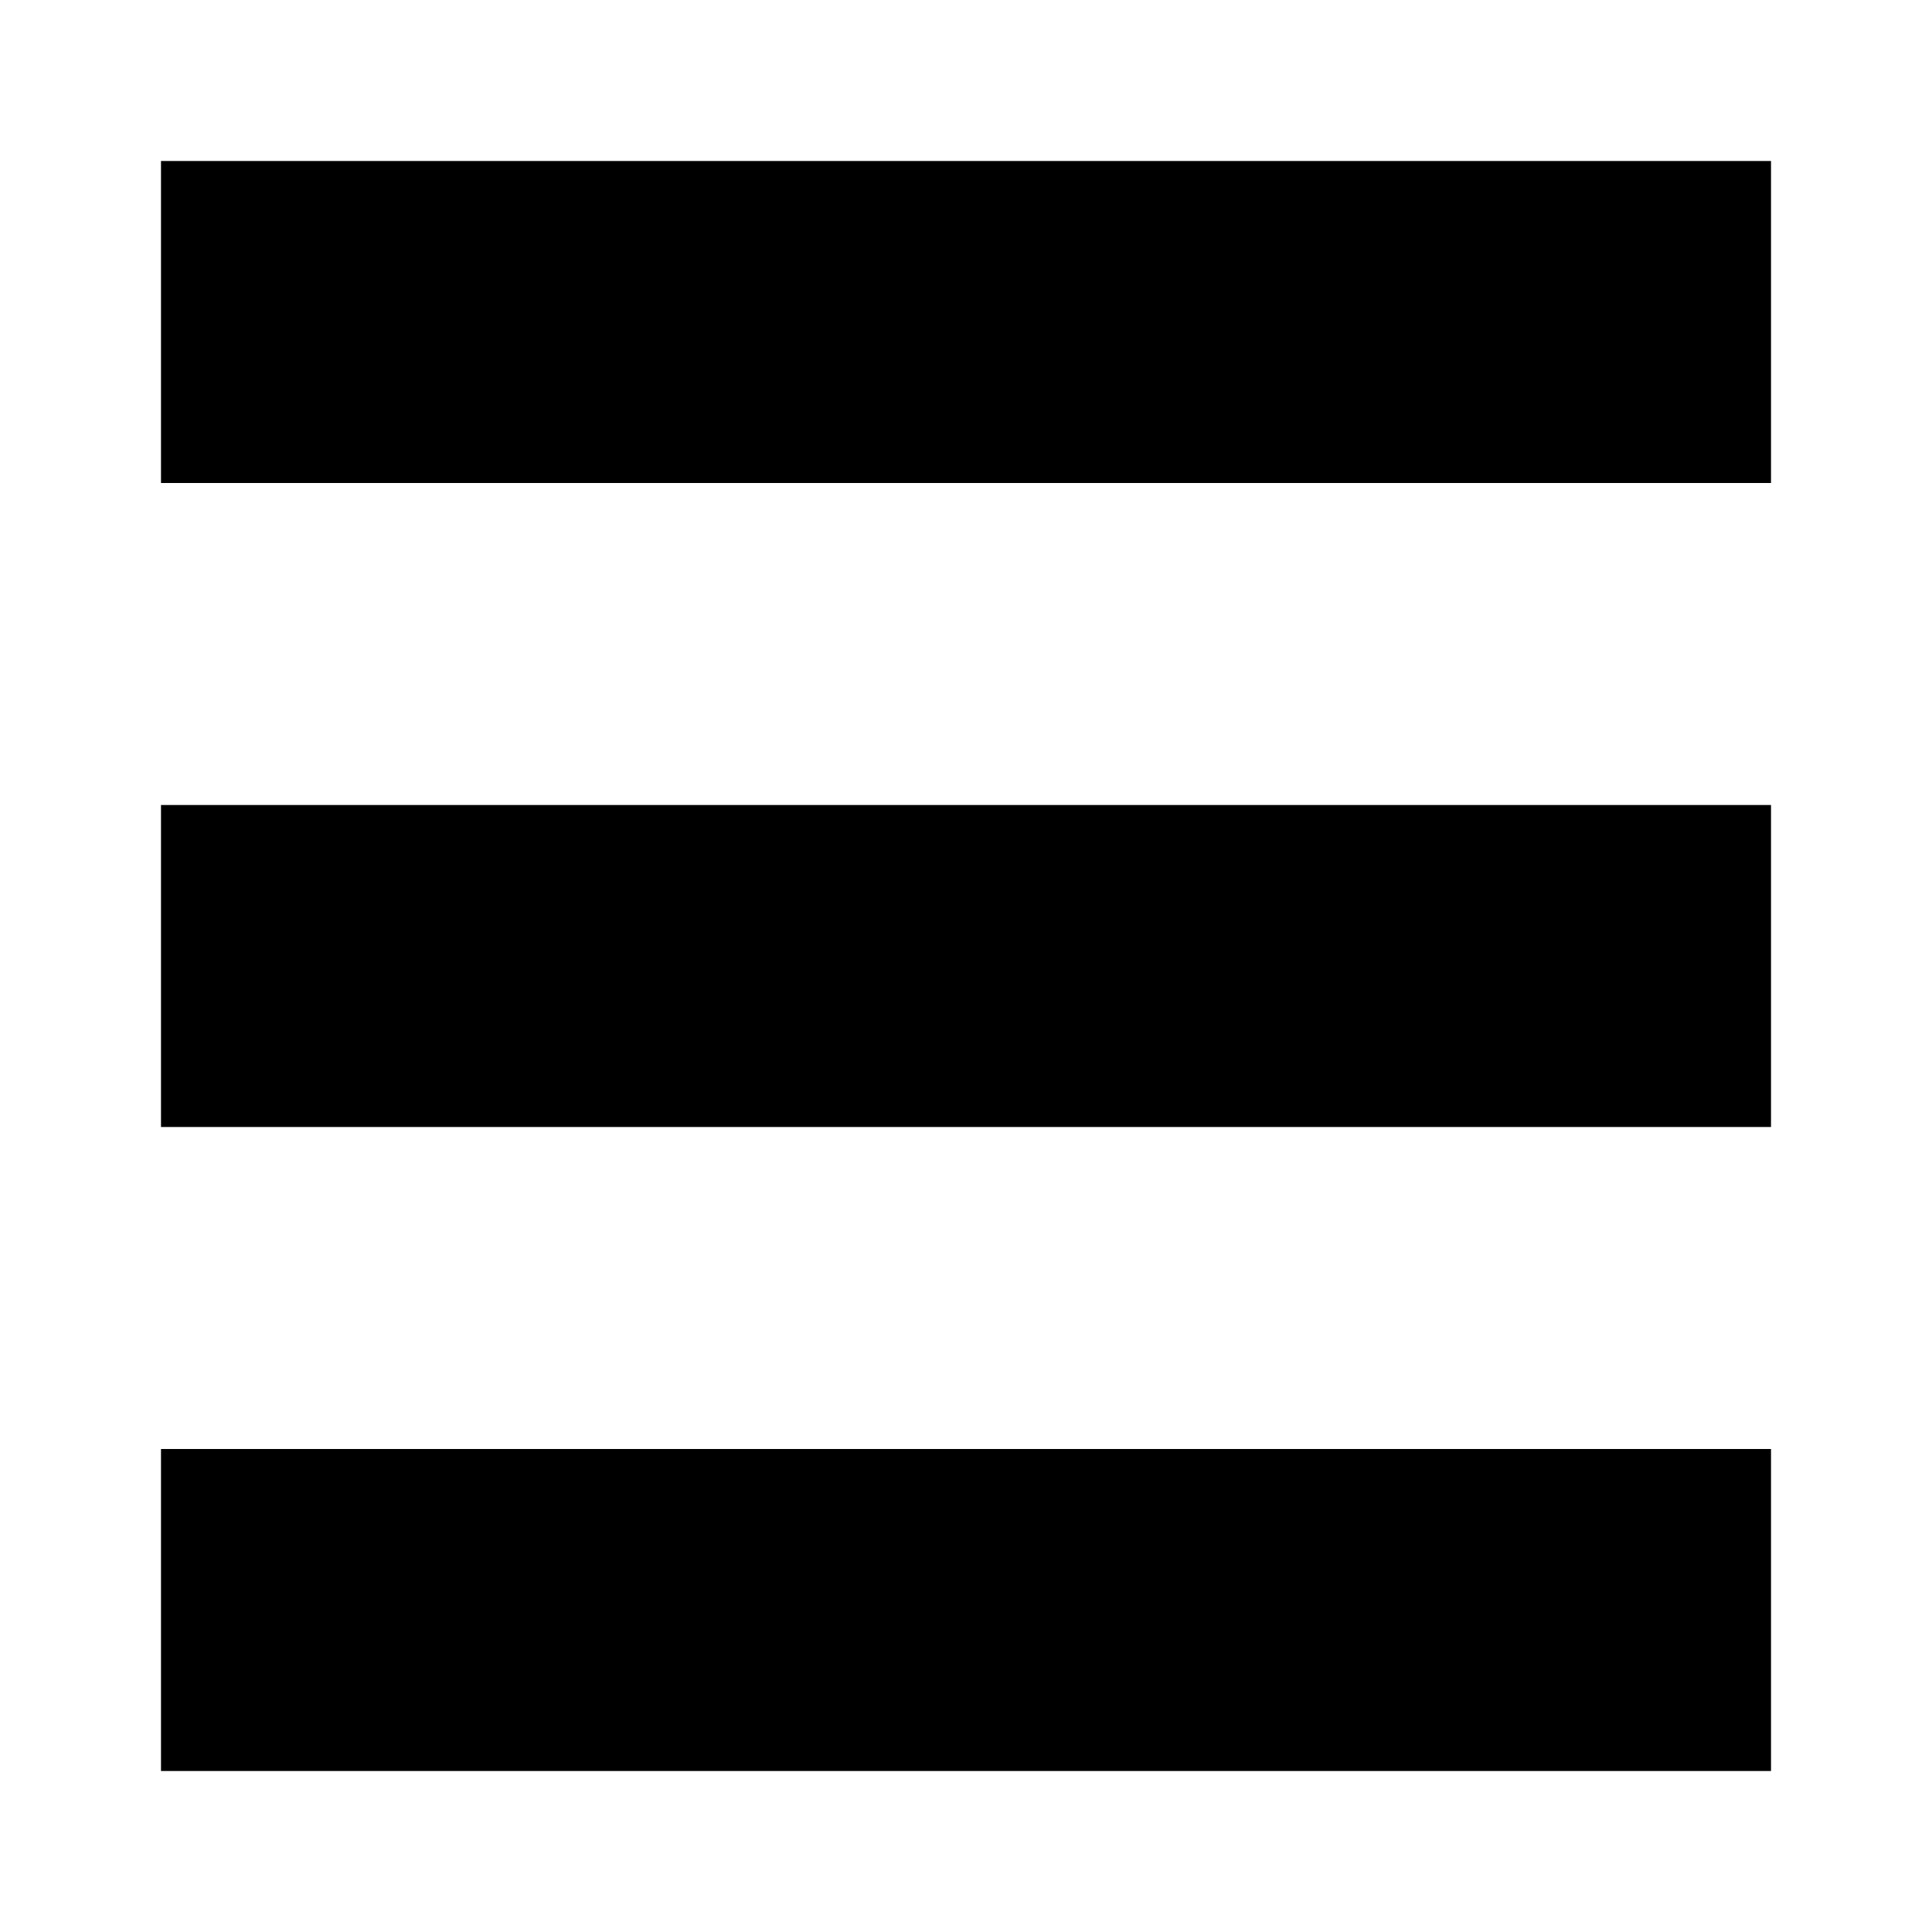
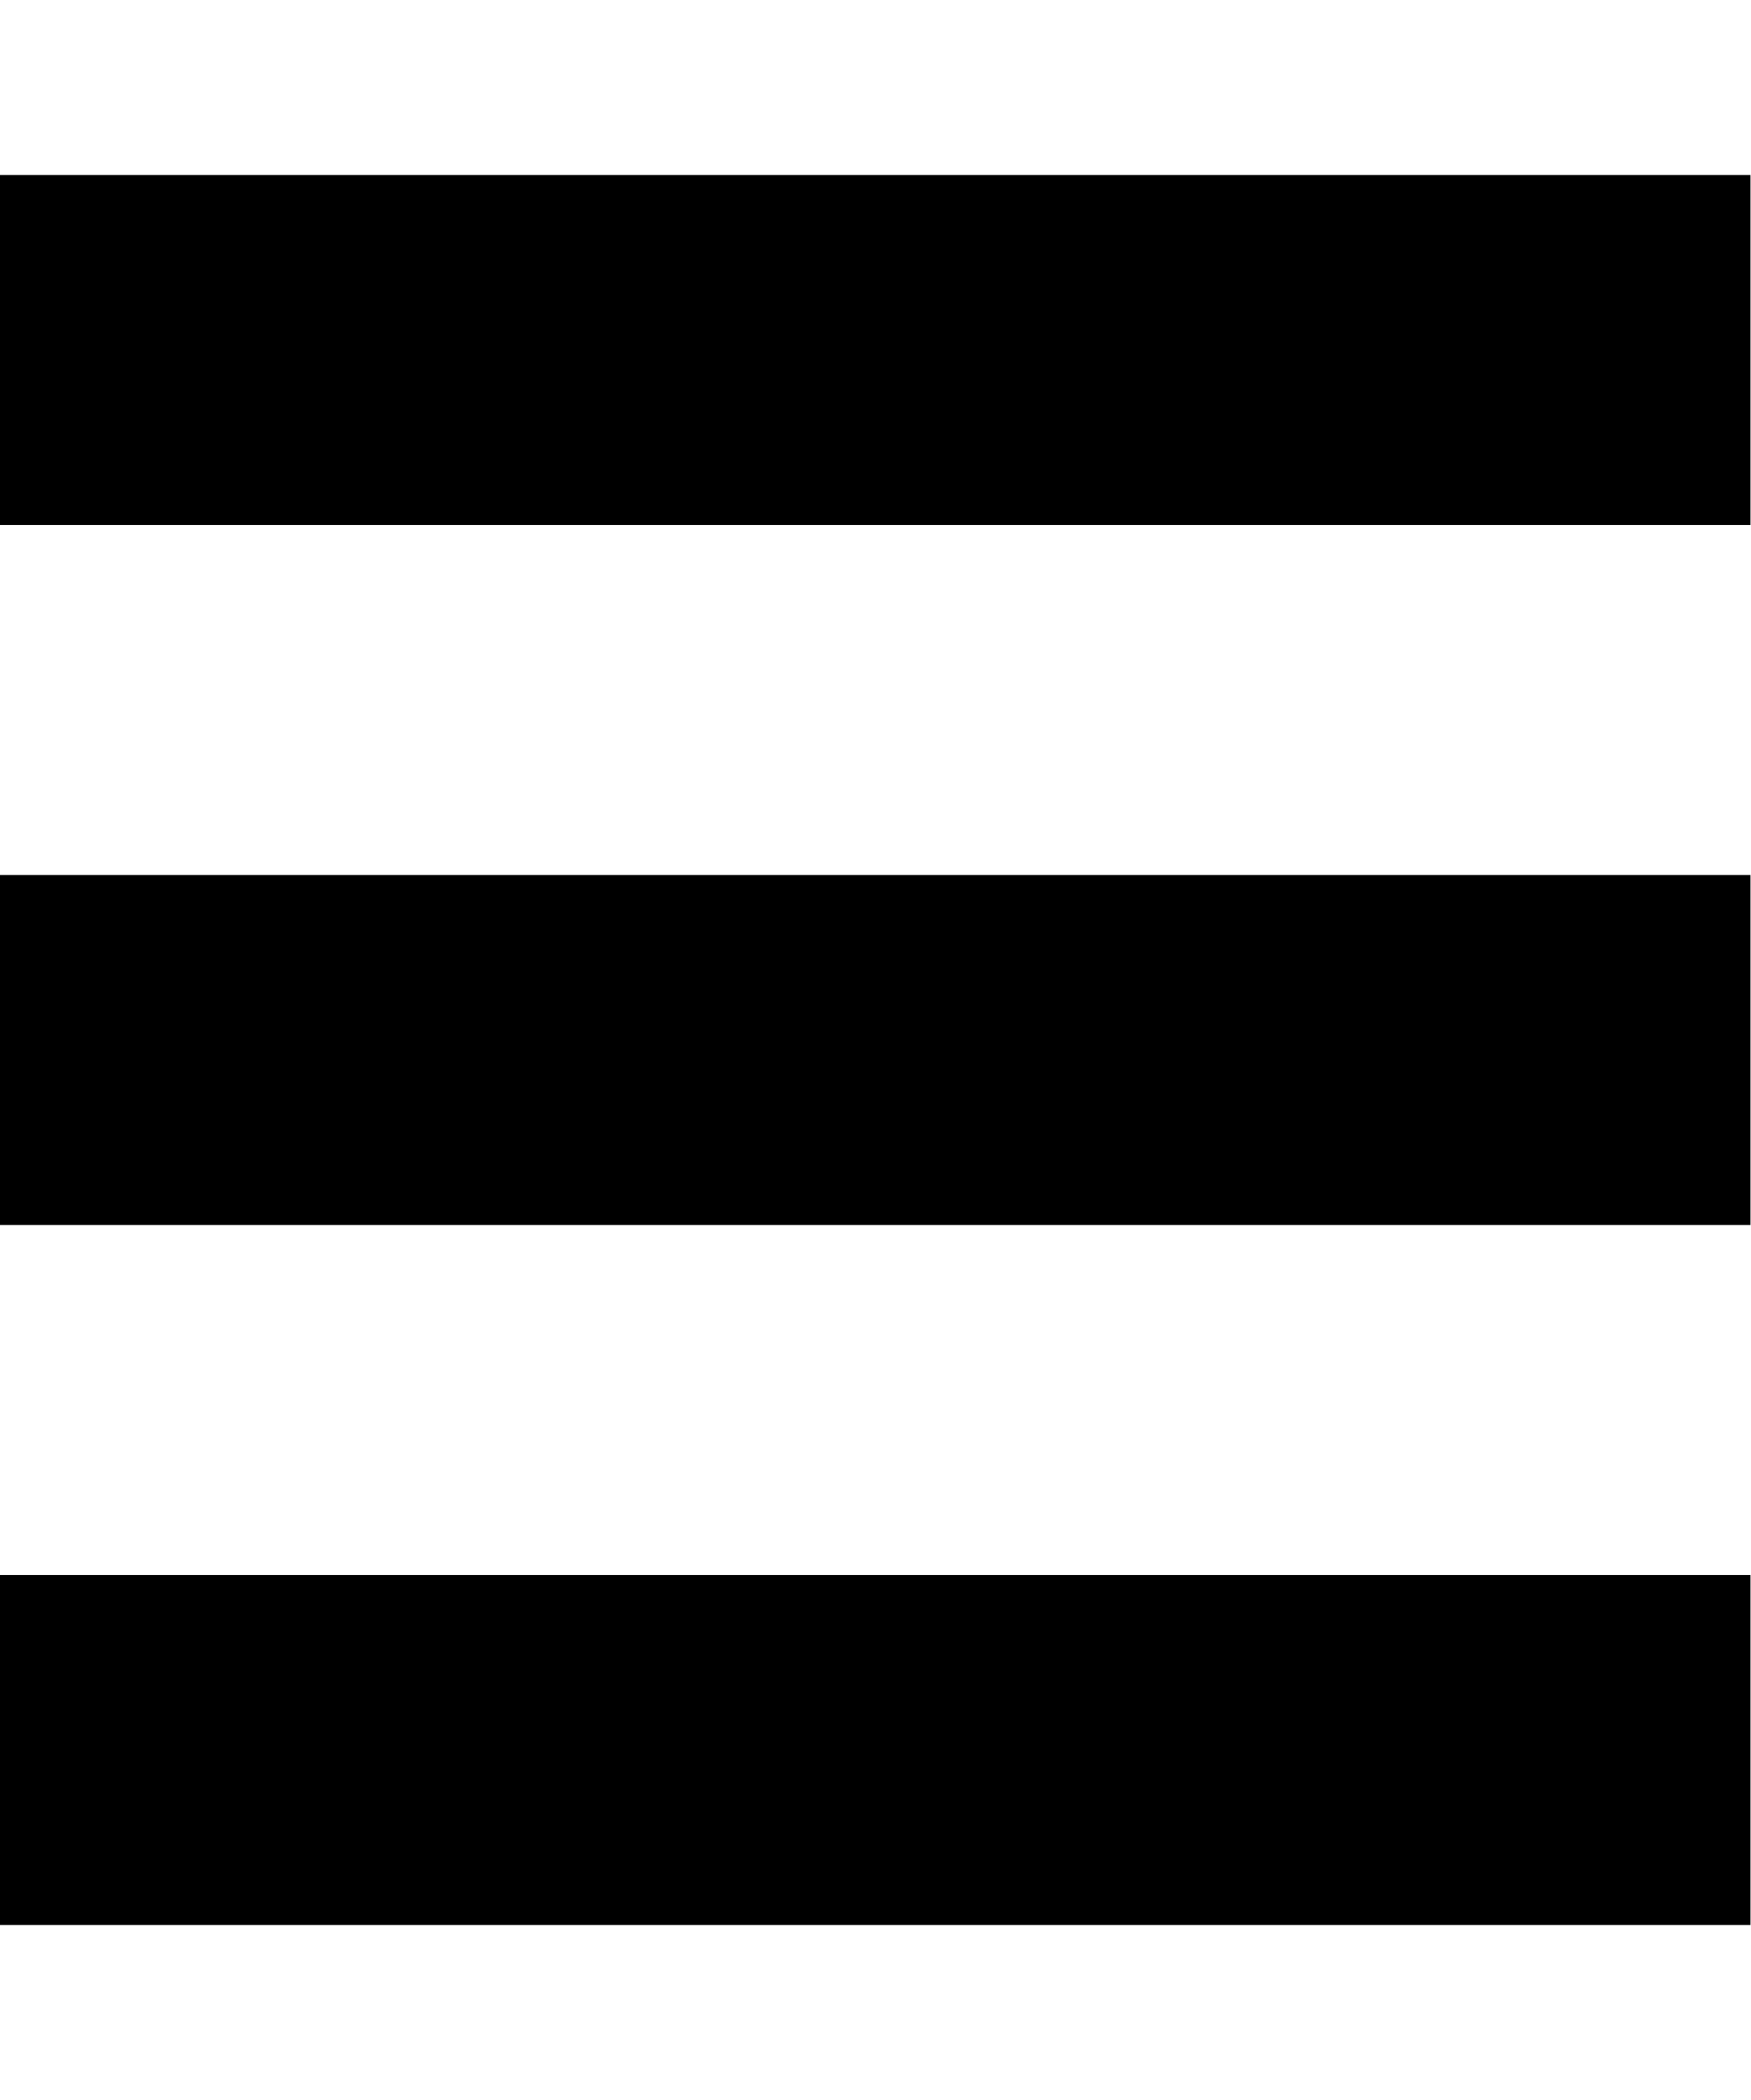
- <svg xmlns="http://www.w3.org/2000/svg" version="1.1" x="0px" y="0px" viewBox="0 0 960 960" enable-background="new 0 0 960 960" xml:space="preserve">
+ <svg xmlns="http://www.w3.org/2000/svg" version="1.1" x="0px" y="0px" viewBox="0 0 800 960" enable-background="new 0 0 800 960" xml:space="preserve">
  <g id="row-4">
+     <g id="upload">
+ 	</g>
    <g id="menu">
-       <path d="M880,240H80V80h800V240z M880,560H80V400h800V560z M880,880H80V720h800V880z" />
+       <path d="M800,240H0L0,80h800V240z M800,560H0l0-160h800V560z M800,880H0l0-160h800V880z" />
    </g>
    <g id="gear">
	</g>
    <g id="external">
	</g>
    <g id="graph">
	</g>
+   </g>
+   <g id="row-3">
    <g id="alert">
	</g>
    <g id="expand">
	</g>
    <g id="collapse">
	</g>
    <g id="colections">
	</g>
    <g id="briefcase">
	</g>
-   </g>
-   <g id="row-3">
    <g id="flag">
	</g>
    <g id="flag-small">
	</g>
    <g id="signpost">
	</g>
    <g id="info-card">
	</g>
    <g id="journal">
	</g>
    <g id="network">
	</g>
    <g id="trash">
	</g>
    <g id="card">
	</g>
    <g id="browser">
	</g>
    <g id="arrows">
	</g>
    <g id="arrow-left-rod">
	</g>
+   </g>
+   <g id="row-2">
    <g id="arrow-right-rod">
	</g>
    <g id="arrow-up-short">
	</g>
    <g id="arrow-down-short">
	</g>
-   </g>
-   <g id="row-2">
    <g id="heart-full">
	</g>
    <g id="balloon-comments-inline">
	</g>
    <g id="balloon-comments">
	</g>
    <g id="check">
	</g>
    <g id="balloon-topic">
	</g>
    <g id="persons">
	</g>
    <g id="groups">
	</g>
    <g id="building-big">
	</g>
    <g id="person-card-2">
	</g>
    <g id="person-card-3">
	</g>
    <g id="plus">
	</g>
    <g id="arrow-right-long">
	</g>
    <g id="arrow-left-long">
	</g>
+   </g>
+   <g id="row-1">
    <g id="heart-inline">
	</g>
-   </g>
-   <g id="row-1">
    <g id="close-short">
	</g>
    <g id="hash">
	</g>
    <g id="people">
	</g>
    <g id="building-small">
	</g>
    <g id="person">
	</g>
    <g id="close-long">
	</g>
    <g id="post">
	</g>
    <g id="star">
	</g>
    <g id="heart">
	</g>
    <g id="link">
	</g>
    <g id="camera">
	</g>
    <g id="balloon-text">
	</g>
    <g id="pin">
	</g>
    <g id="clock">
	</g>
  </g>
  <g id="guides">
</g>
</svg>
